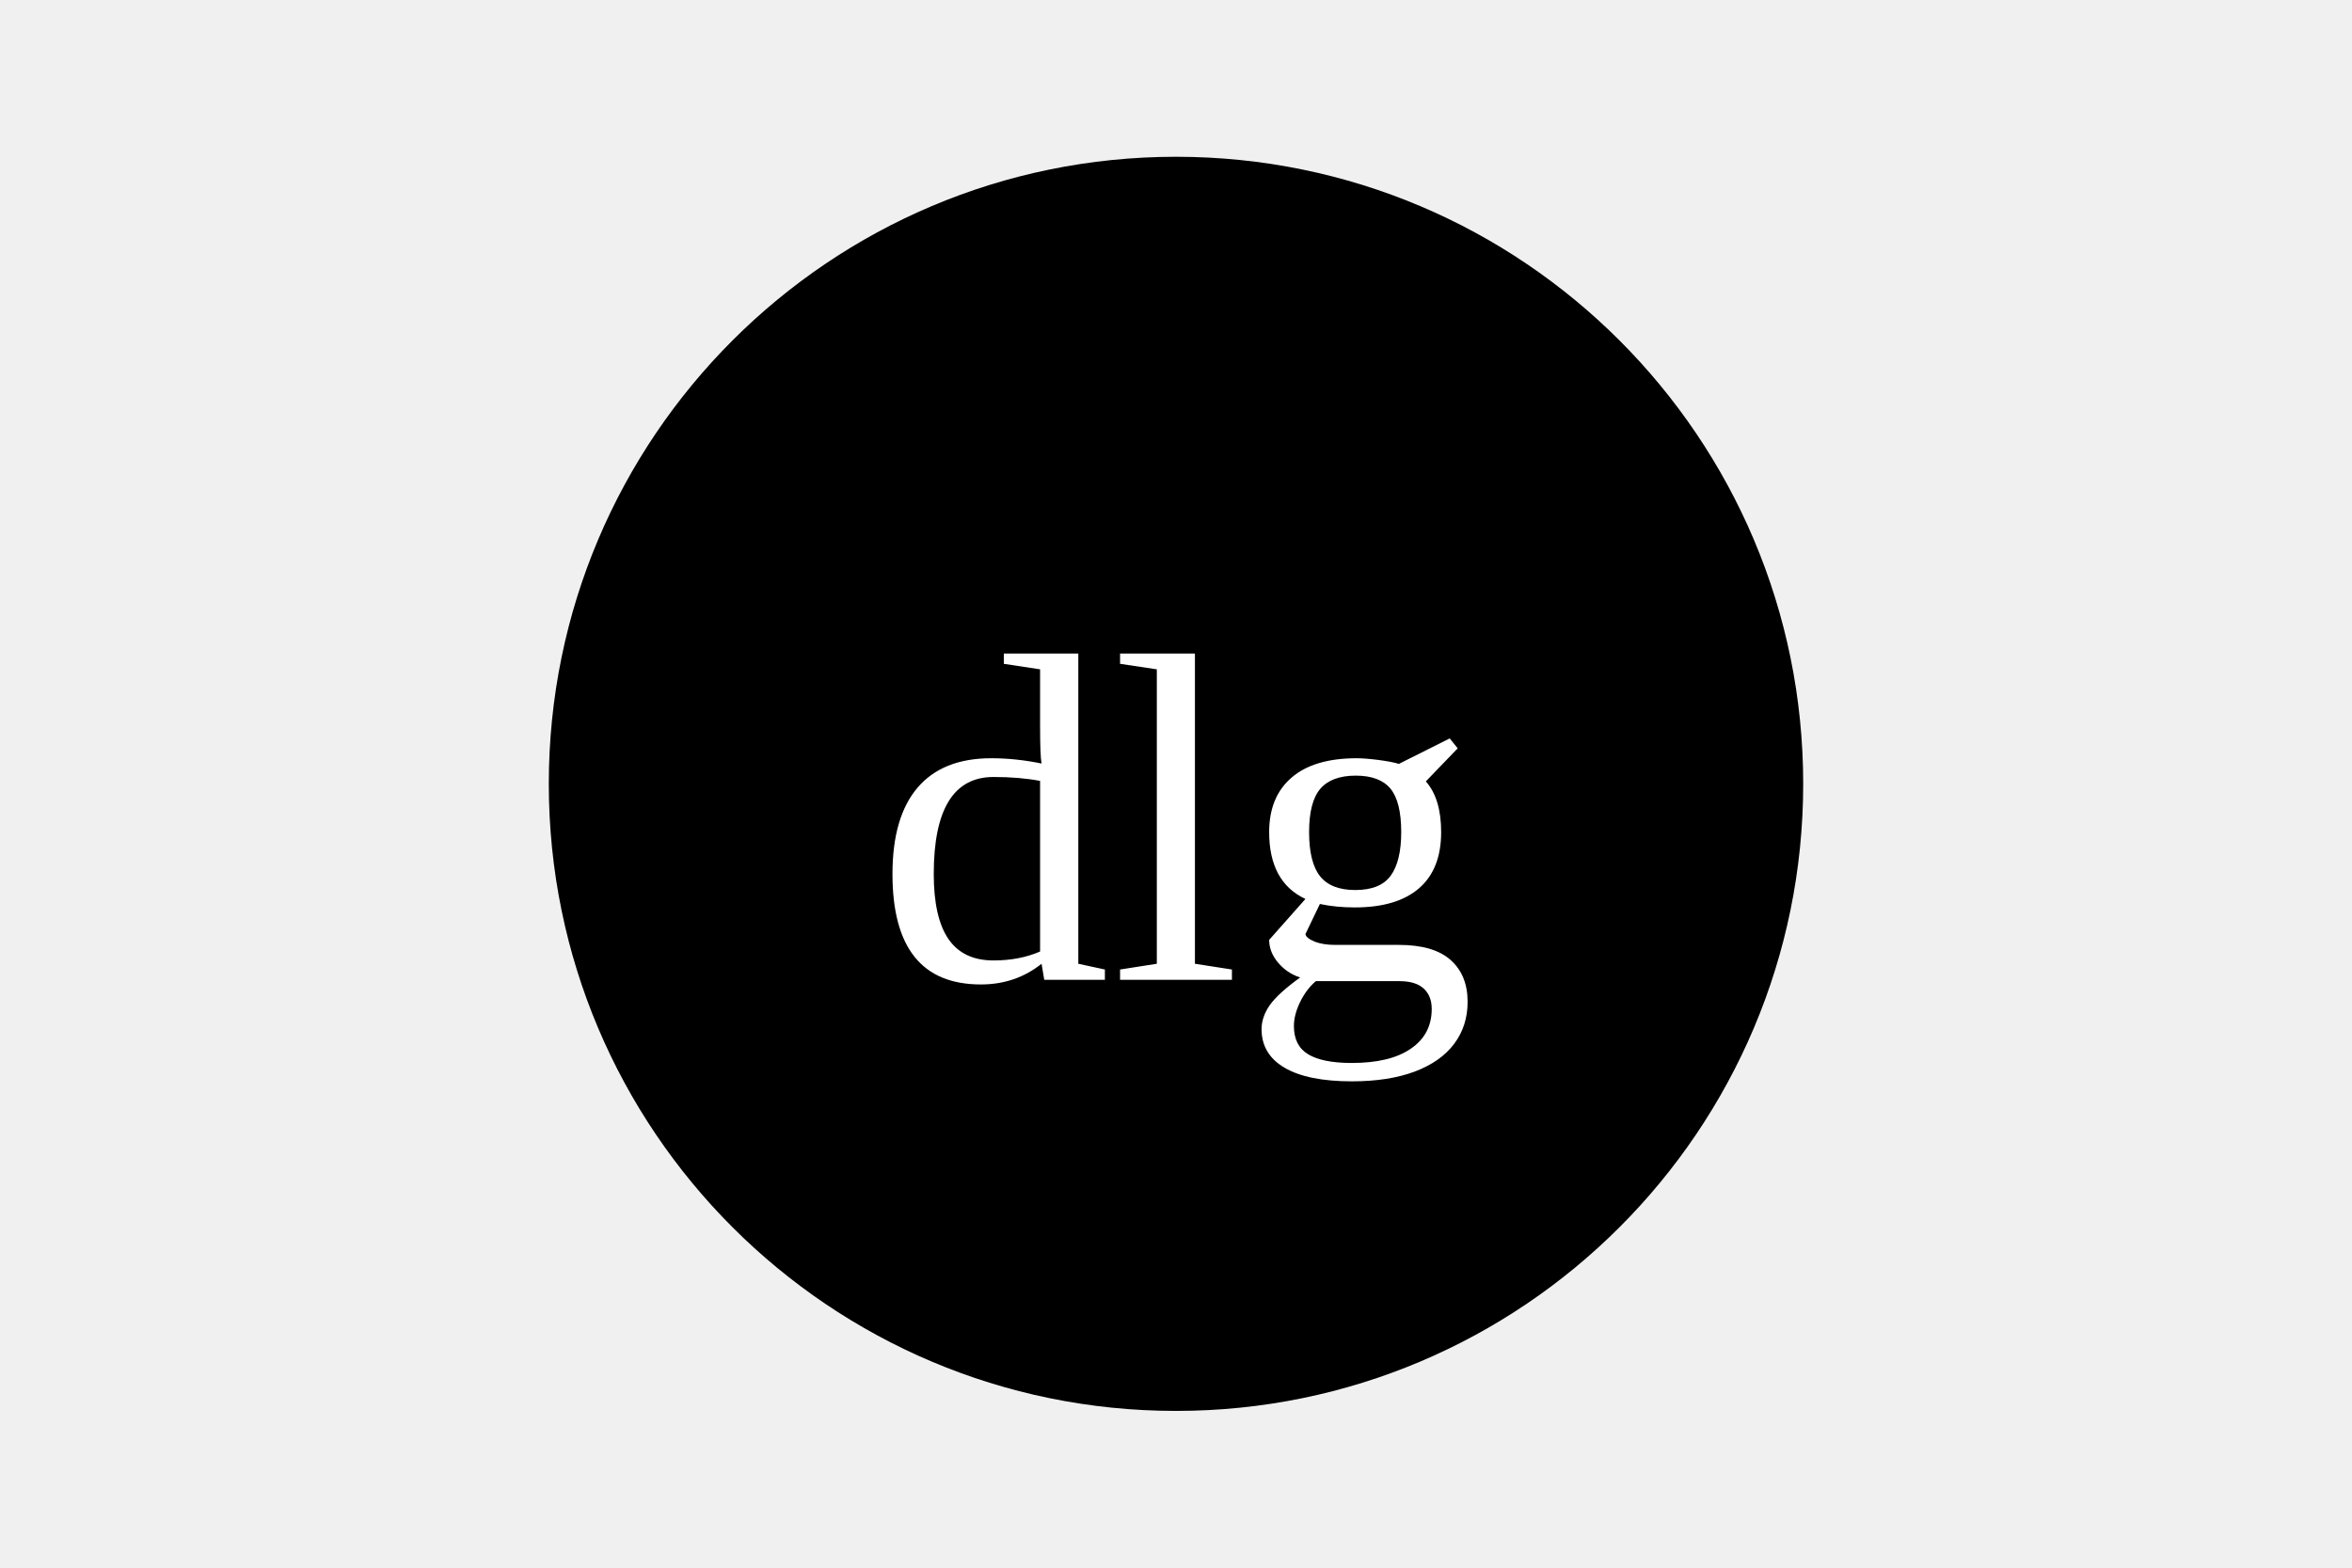
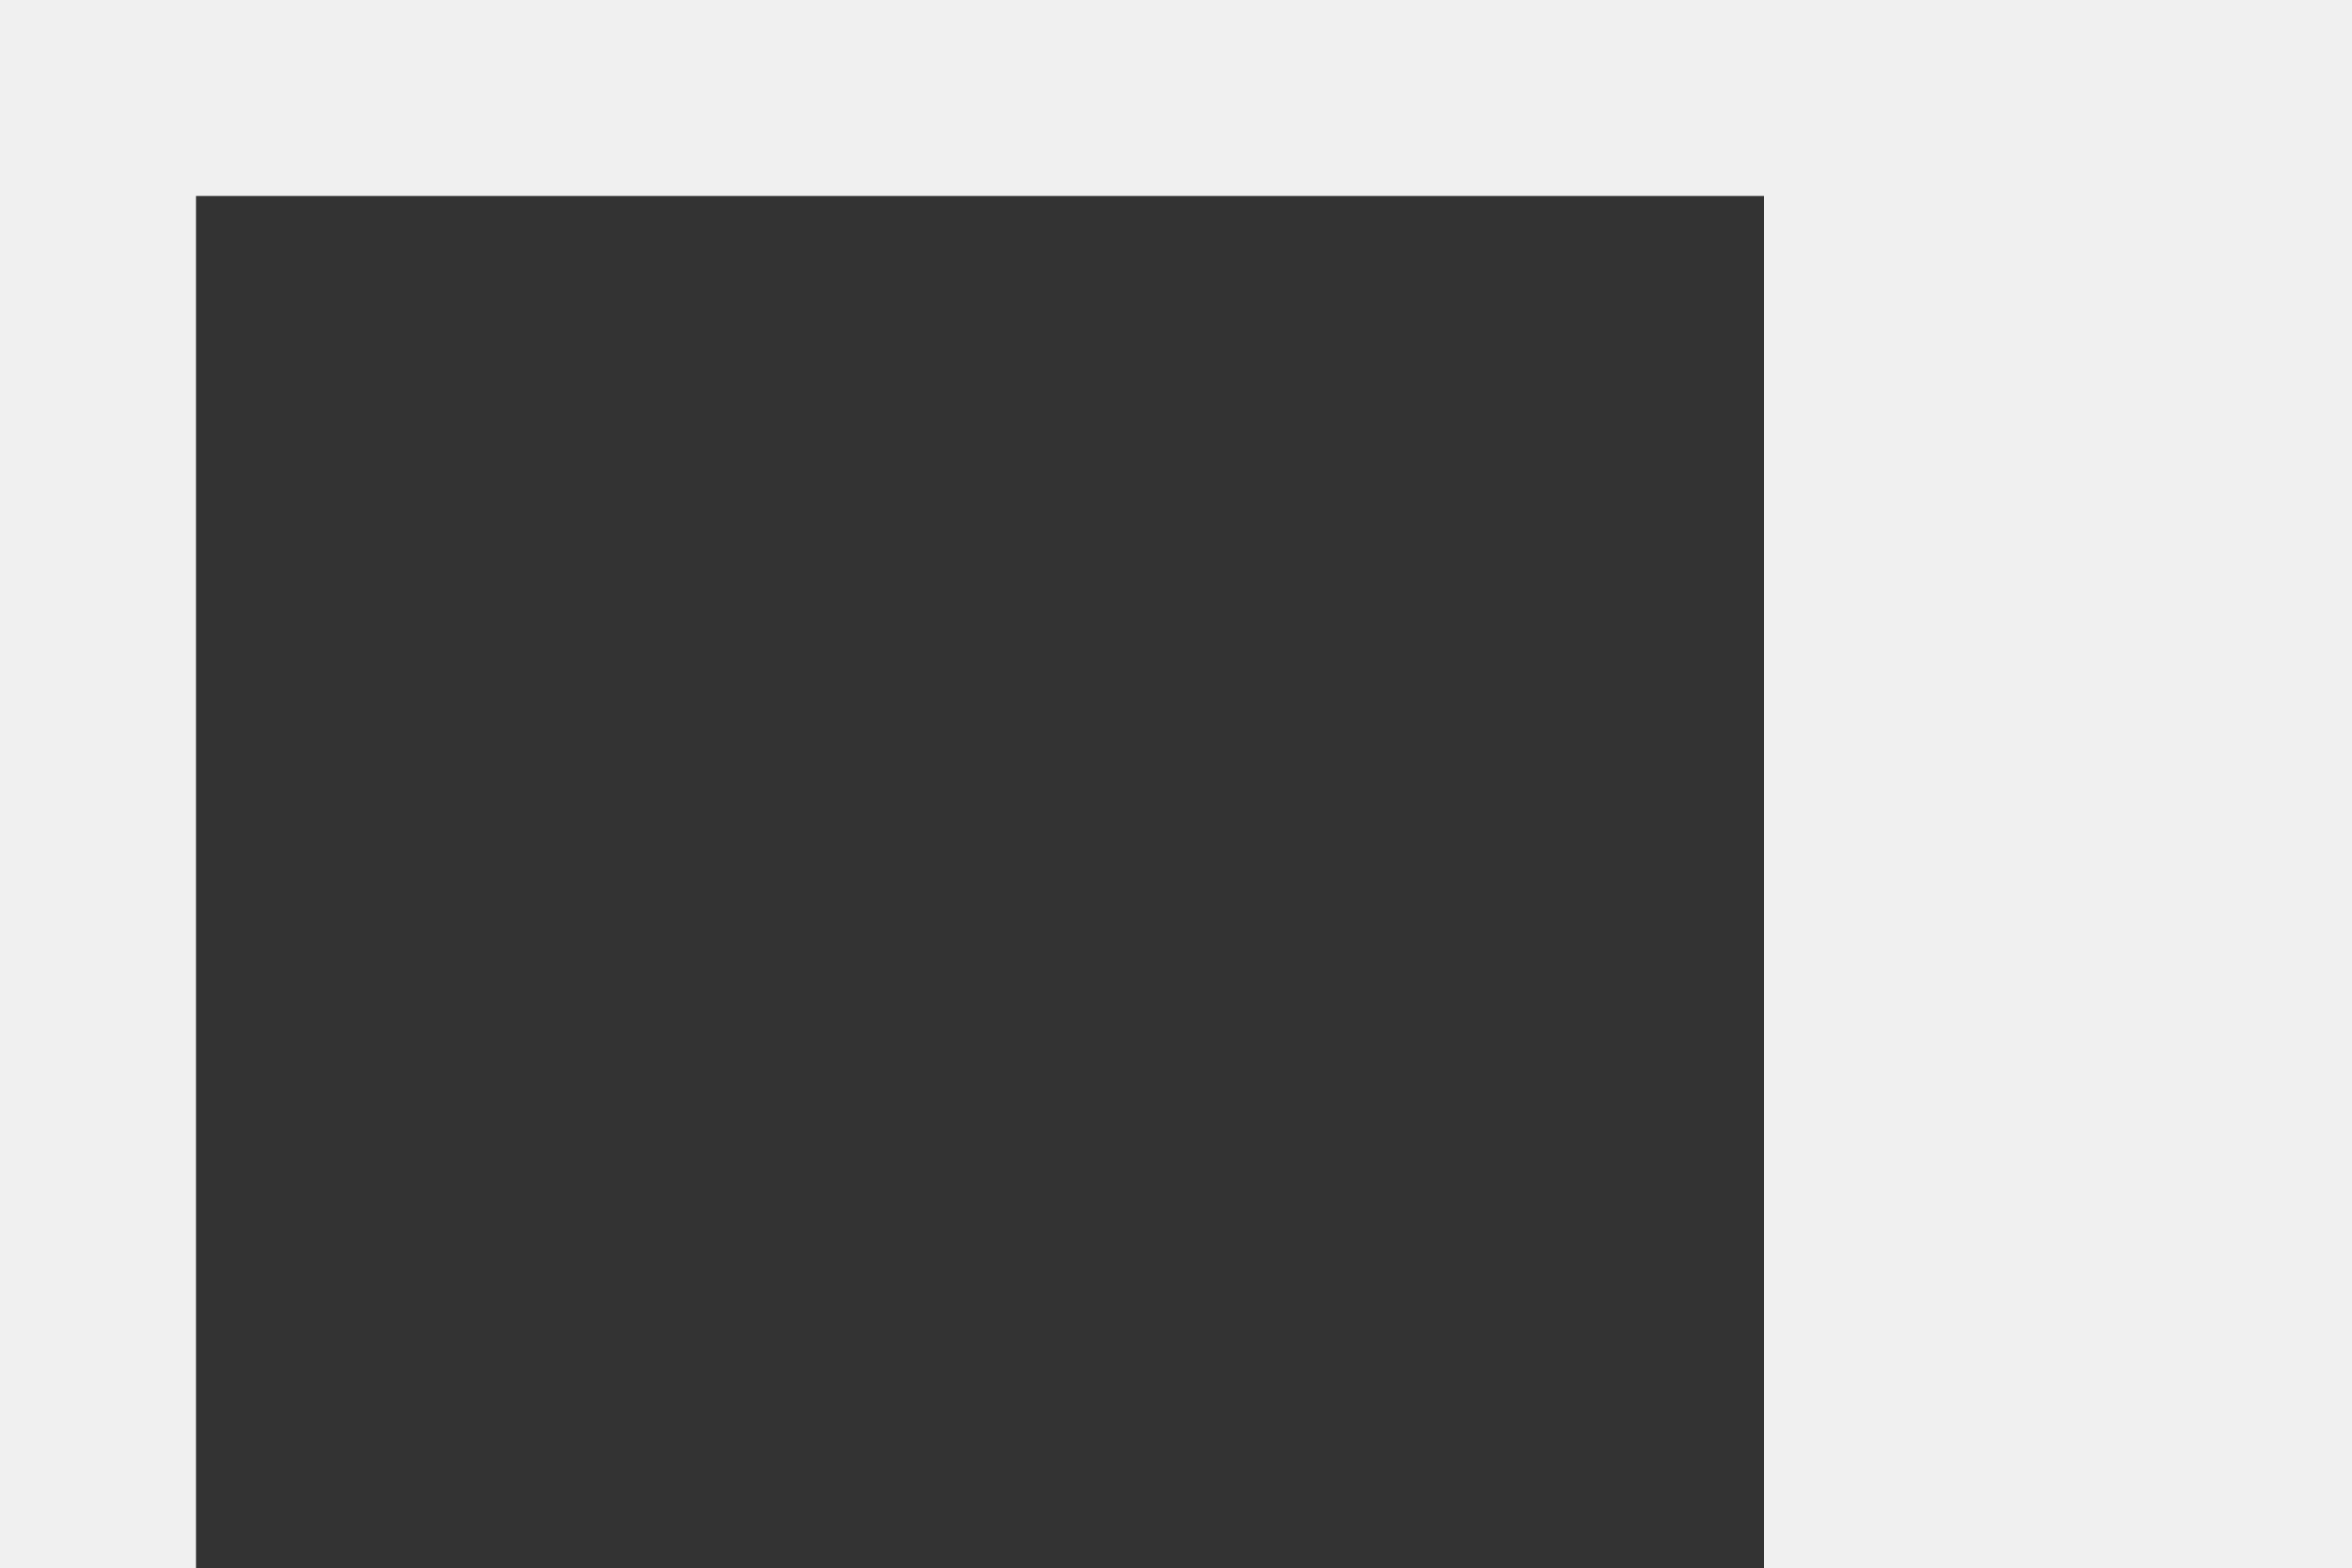
<svg xmlns="http://www.w3.org/2000/svg" version="1.1" width="300" height="200">
-   <circle cx="150" cy="100" r="80" fill="black" />
-   <text x="150" y="125" font-size="60" text-anchor="middle" fill="white">dlg</text>
+   <rect x="25" y="25" width="200" height="200" fill="#333" />
+   <text x="150" y="125" font-size="60" text-anchor="middle" fill="#333">dg</text>
</svg>
